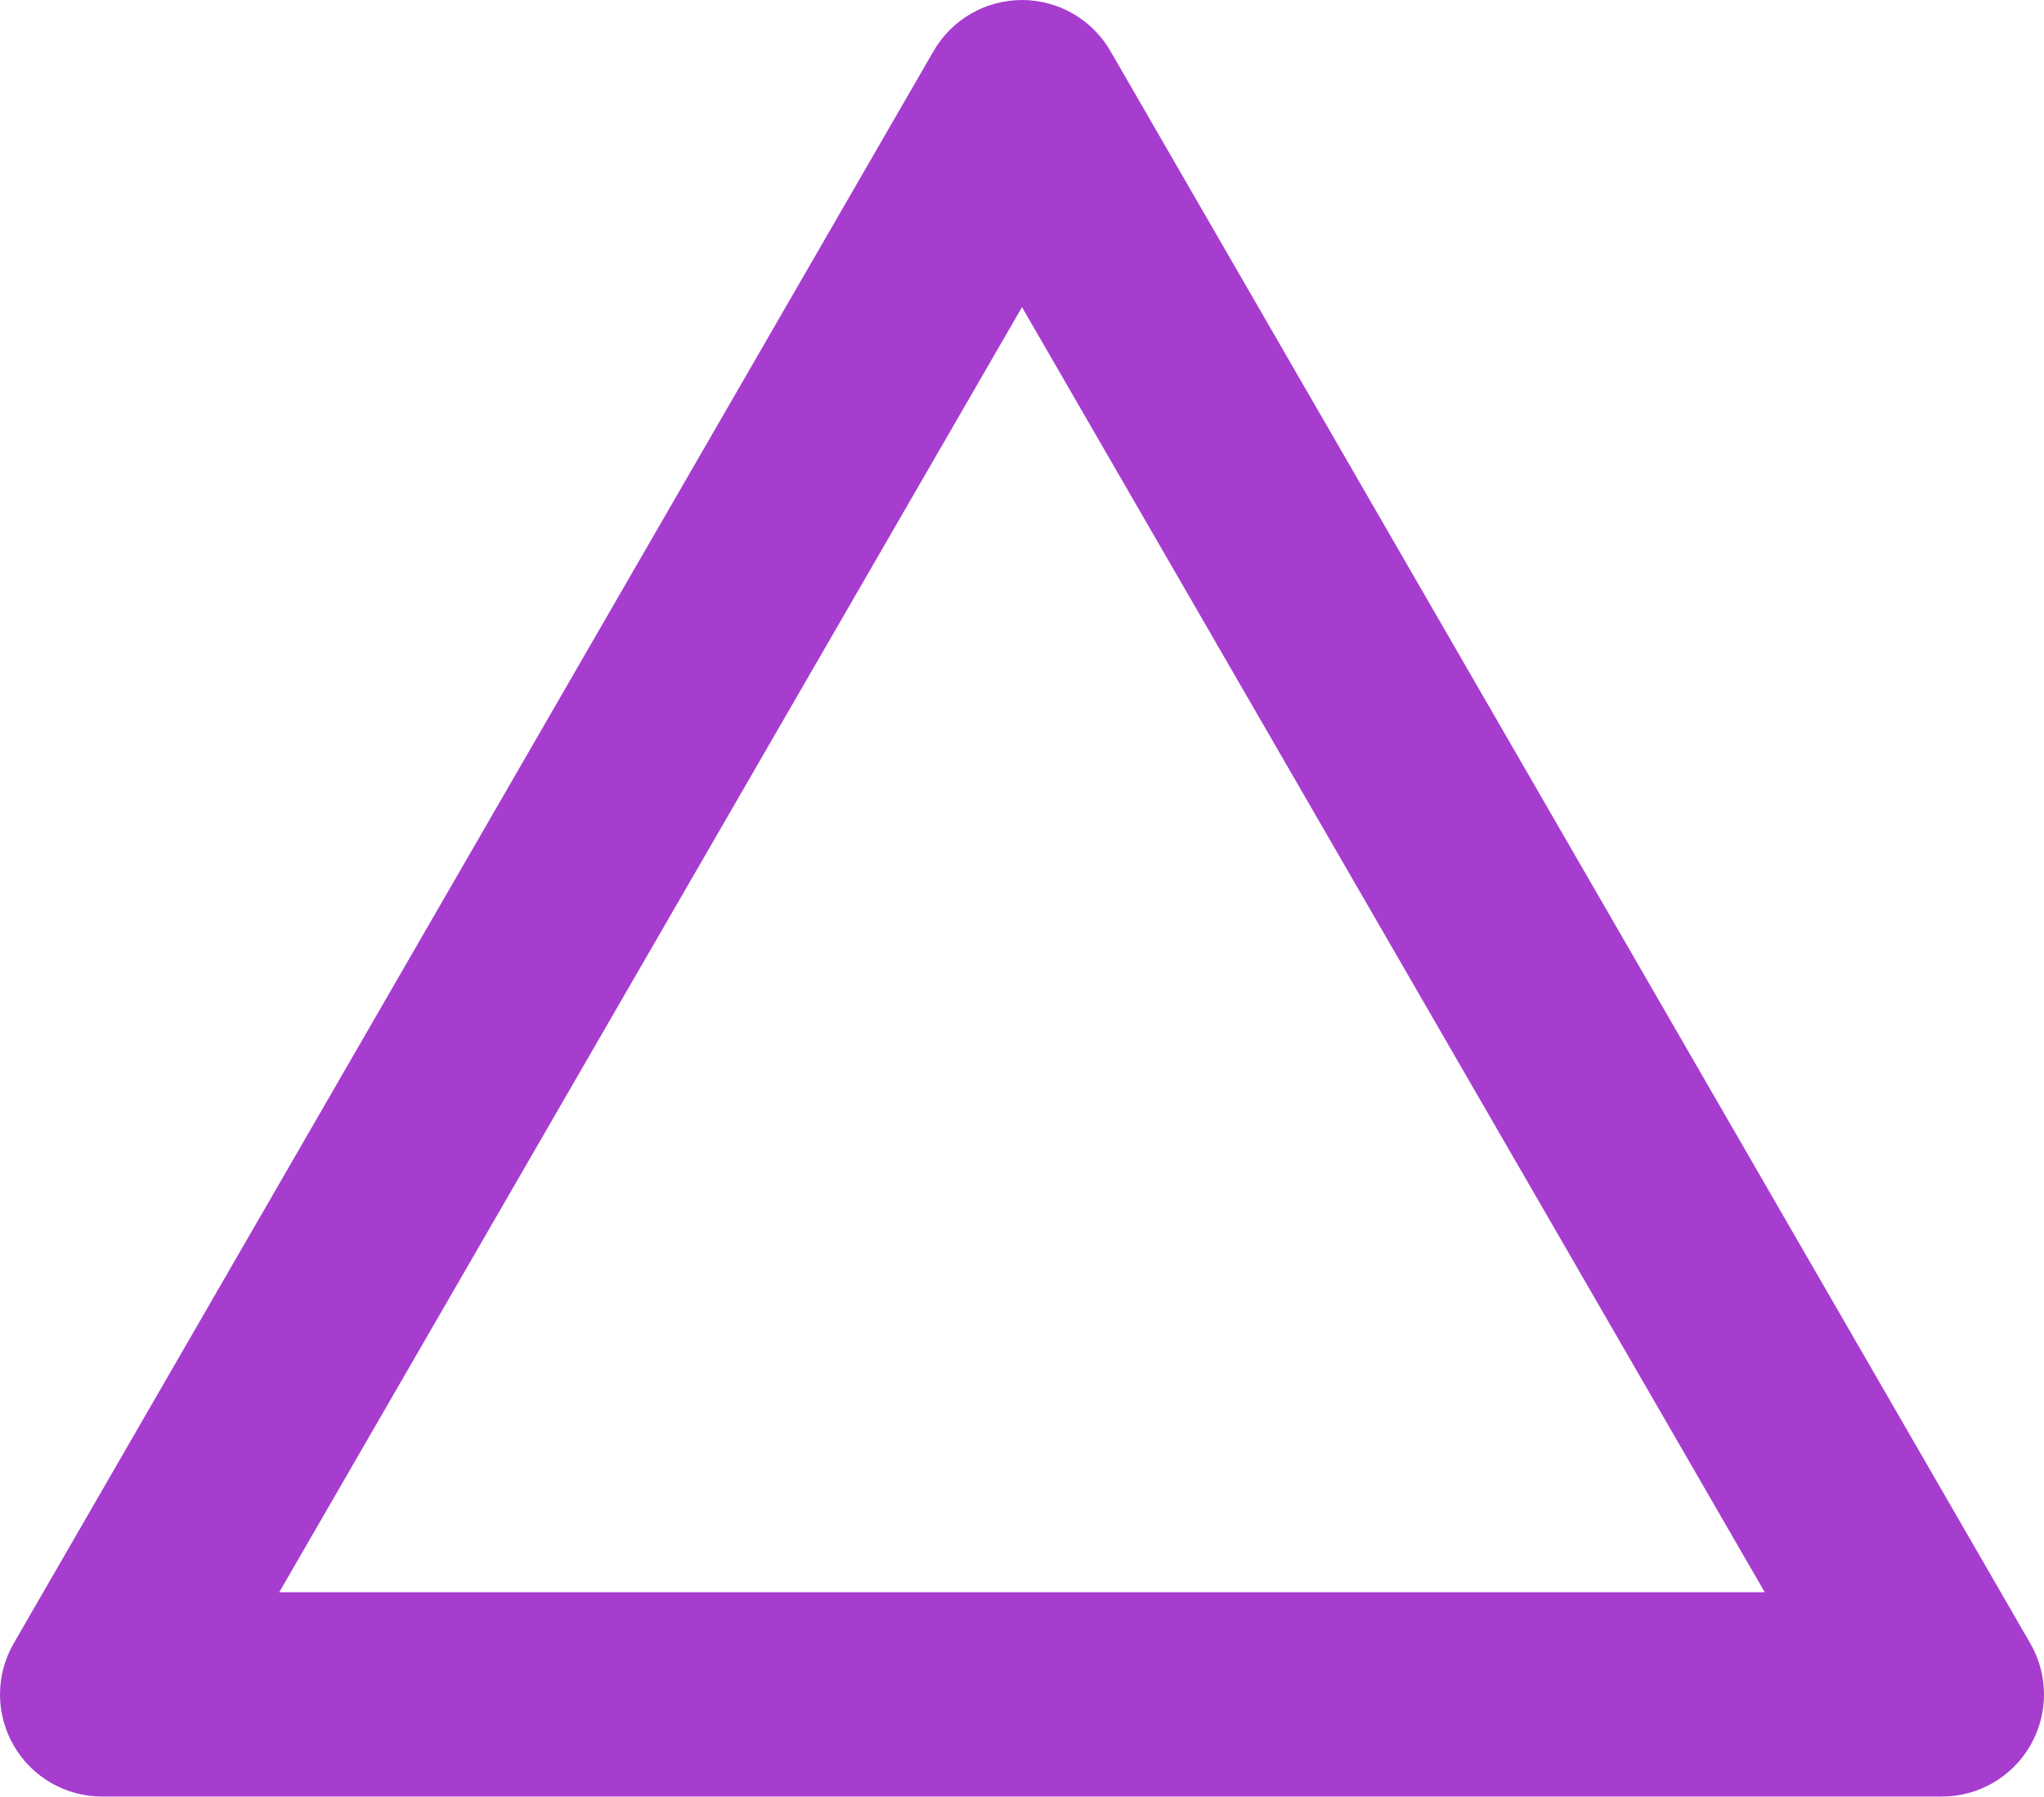
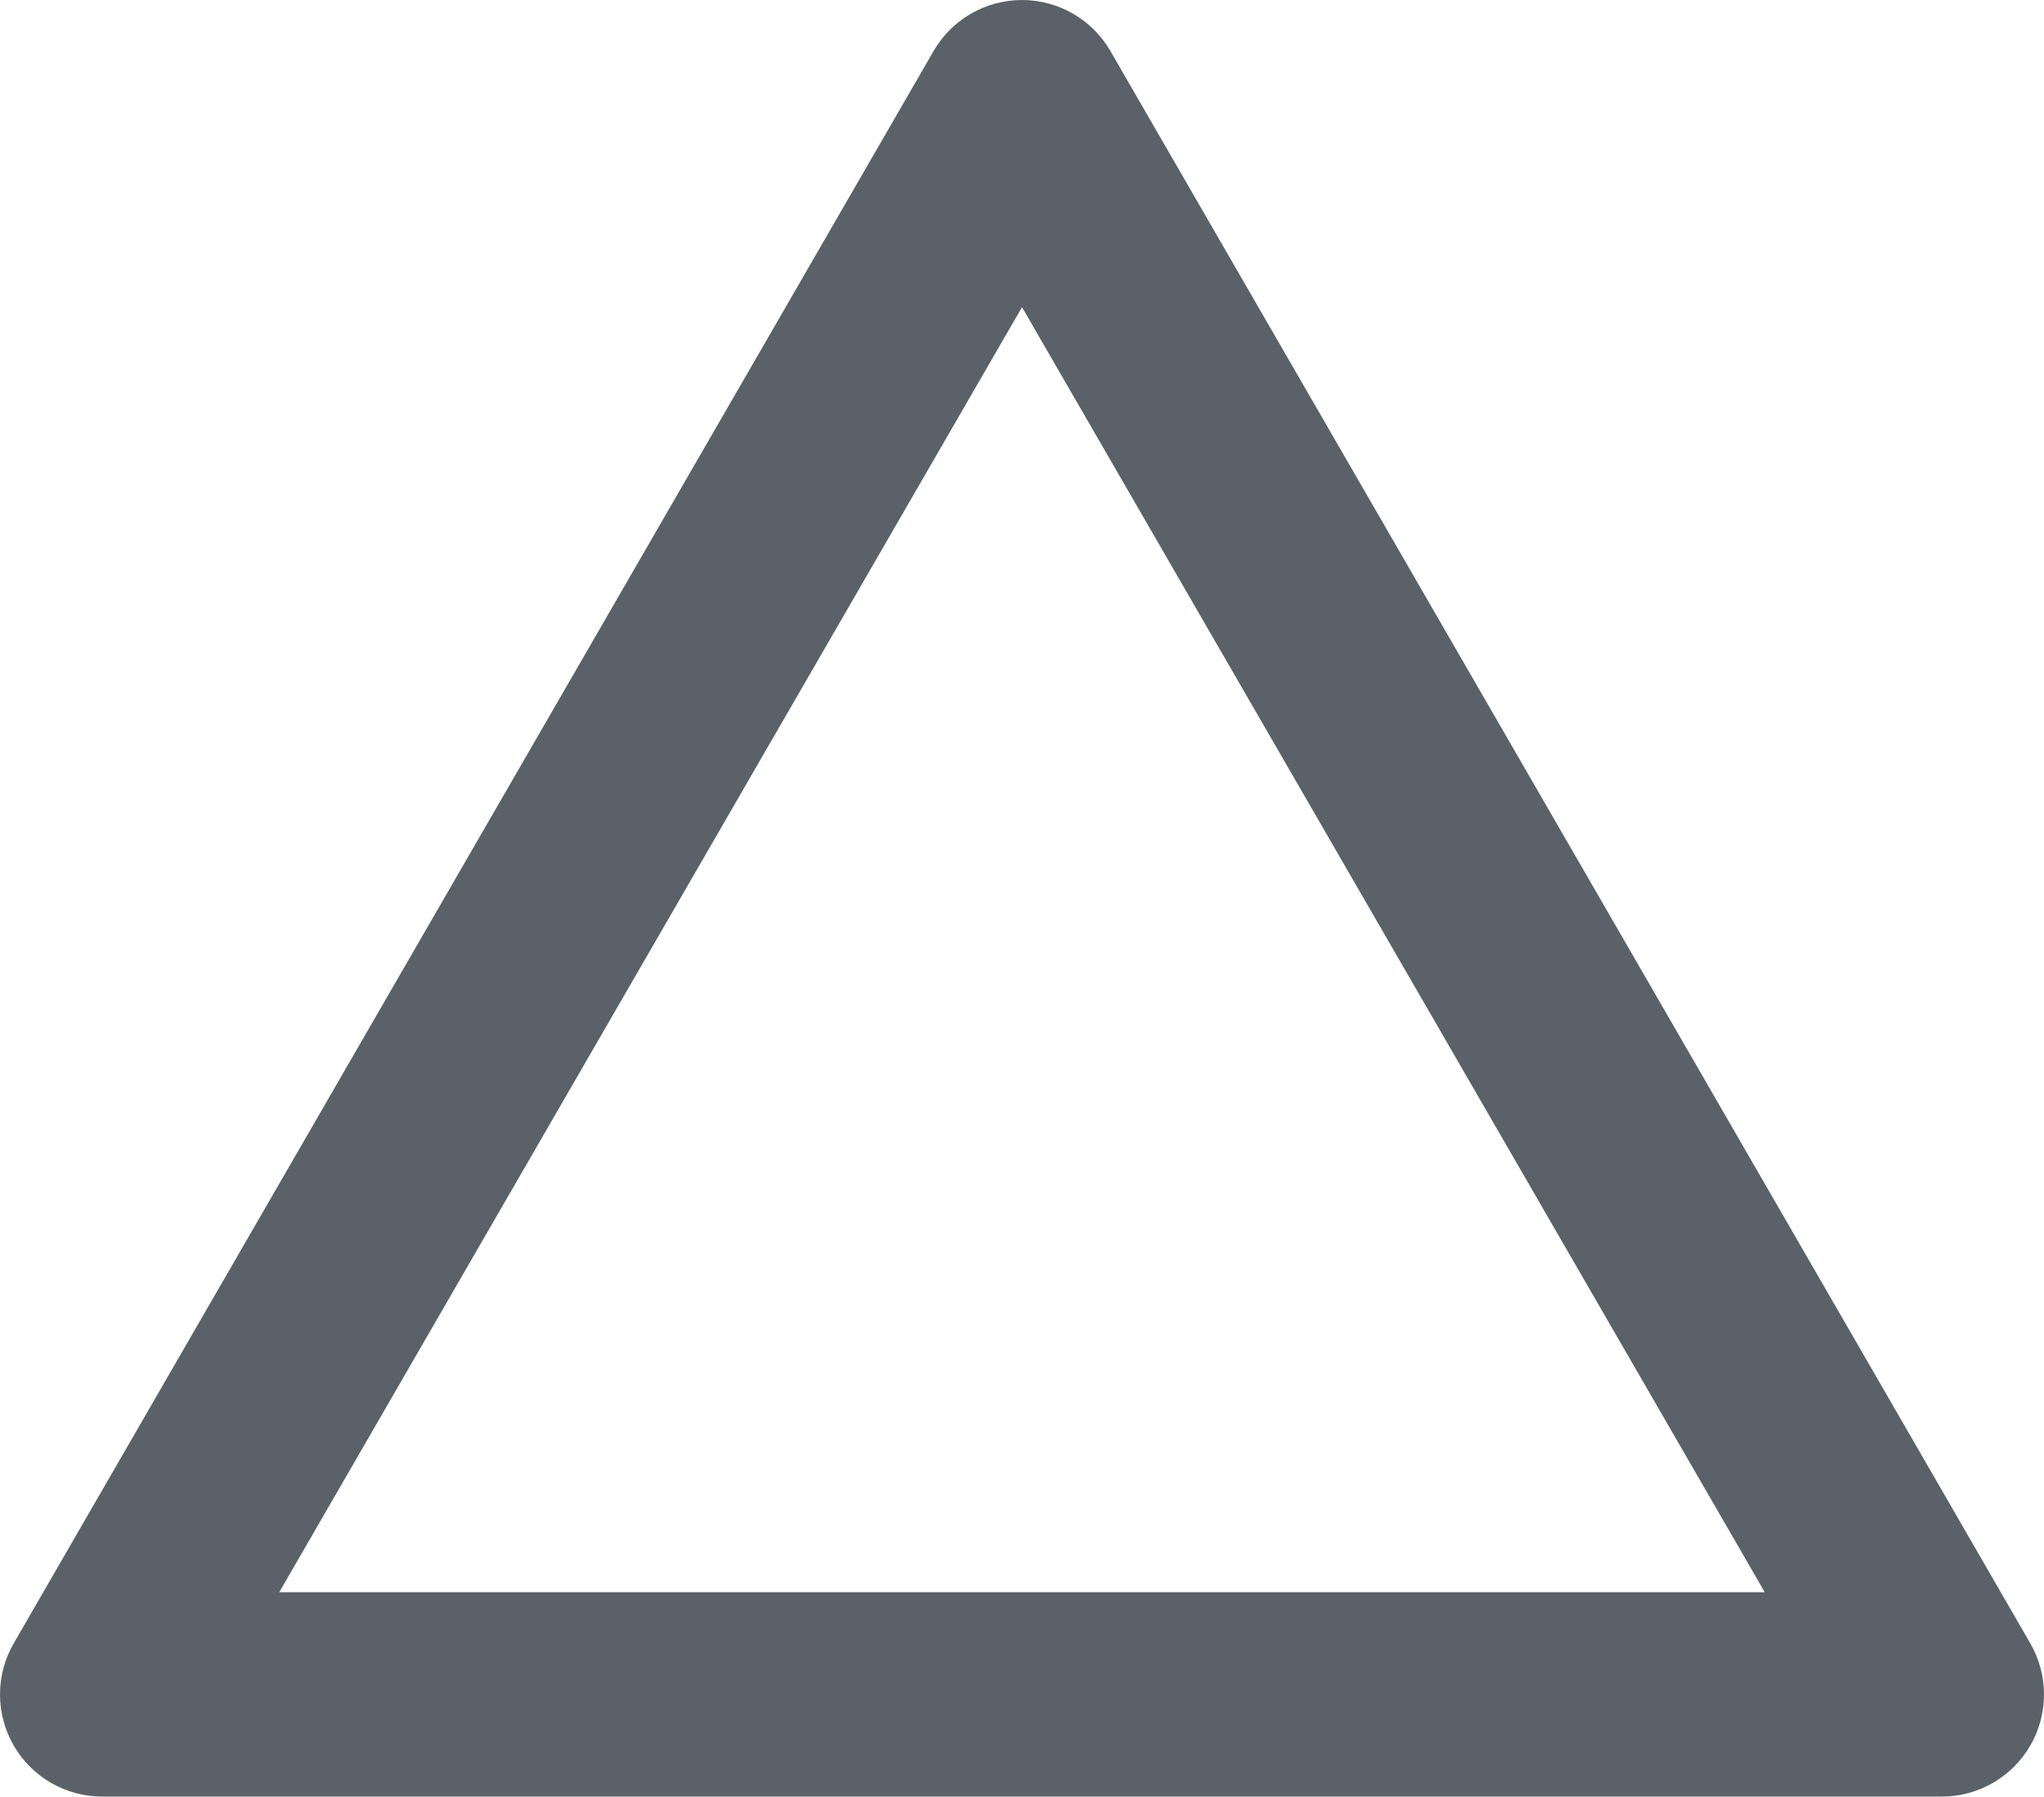
<svg xmlns="http://www.w3.org/2000/svg" width="17.874" height="15.711" viewBox="0 0 17.874 15.711">
-   <path id="triangle" d="M19.75,17.574,11.71,3.656a.893.893,0,0,0-1.554,0L2.116,17.574a.893.893,0,0,0,.777,1.34h16.08a.893.893,0,0,0,.777-1.34ZM4.438,17.127,10.933,5.889l6.495,11.238Z" transform="translate(-1.996 -3.203)" fill="#a63dcf" />
+   <path id="triangle" d="M19.75,17.574,11.71,3.656a.893.893,0,0,0-1.554,0L2.116,17.574a.893.893,0,0,0,.777,1.34h16.08a.893.893,0,0,0,.777-1.34ZM4.438,17.127,10.933,5.889l6.495,11.238Z" transform="translate(-1.996 -3.203)" fill="#5a6168" />
</svg>
